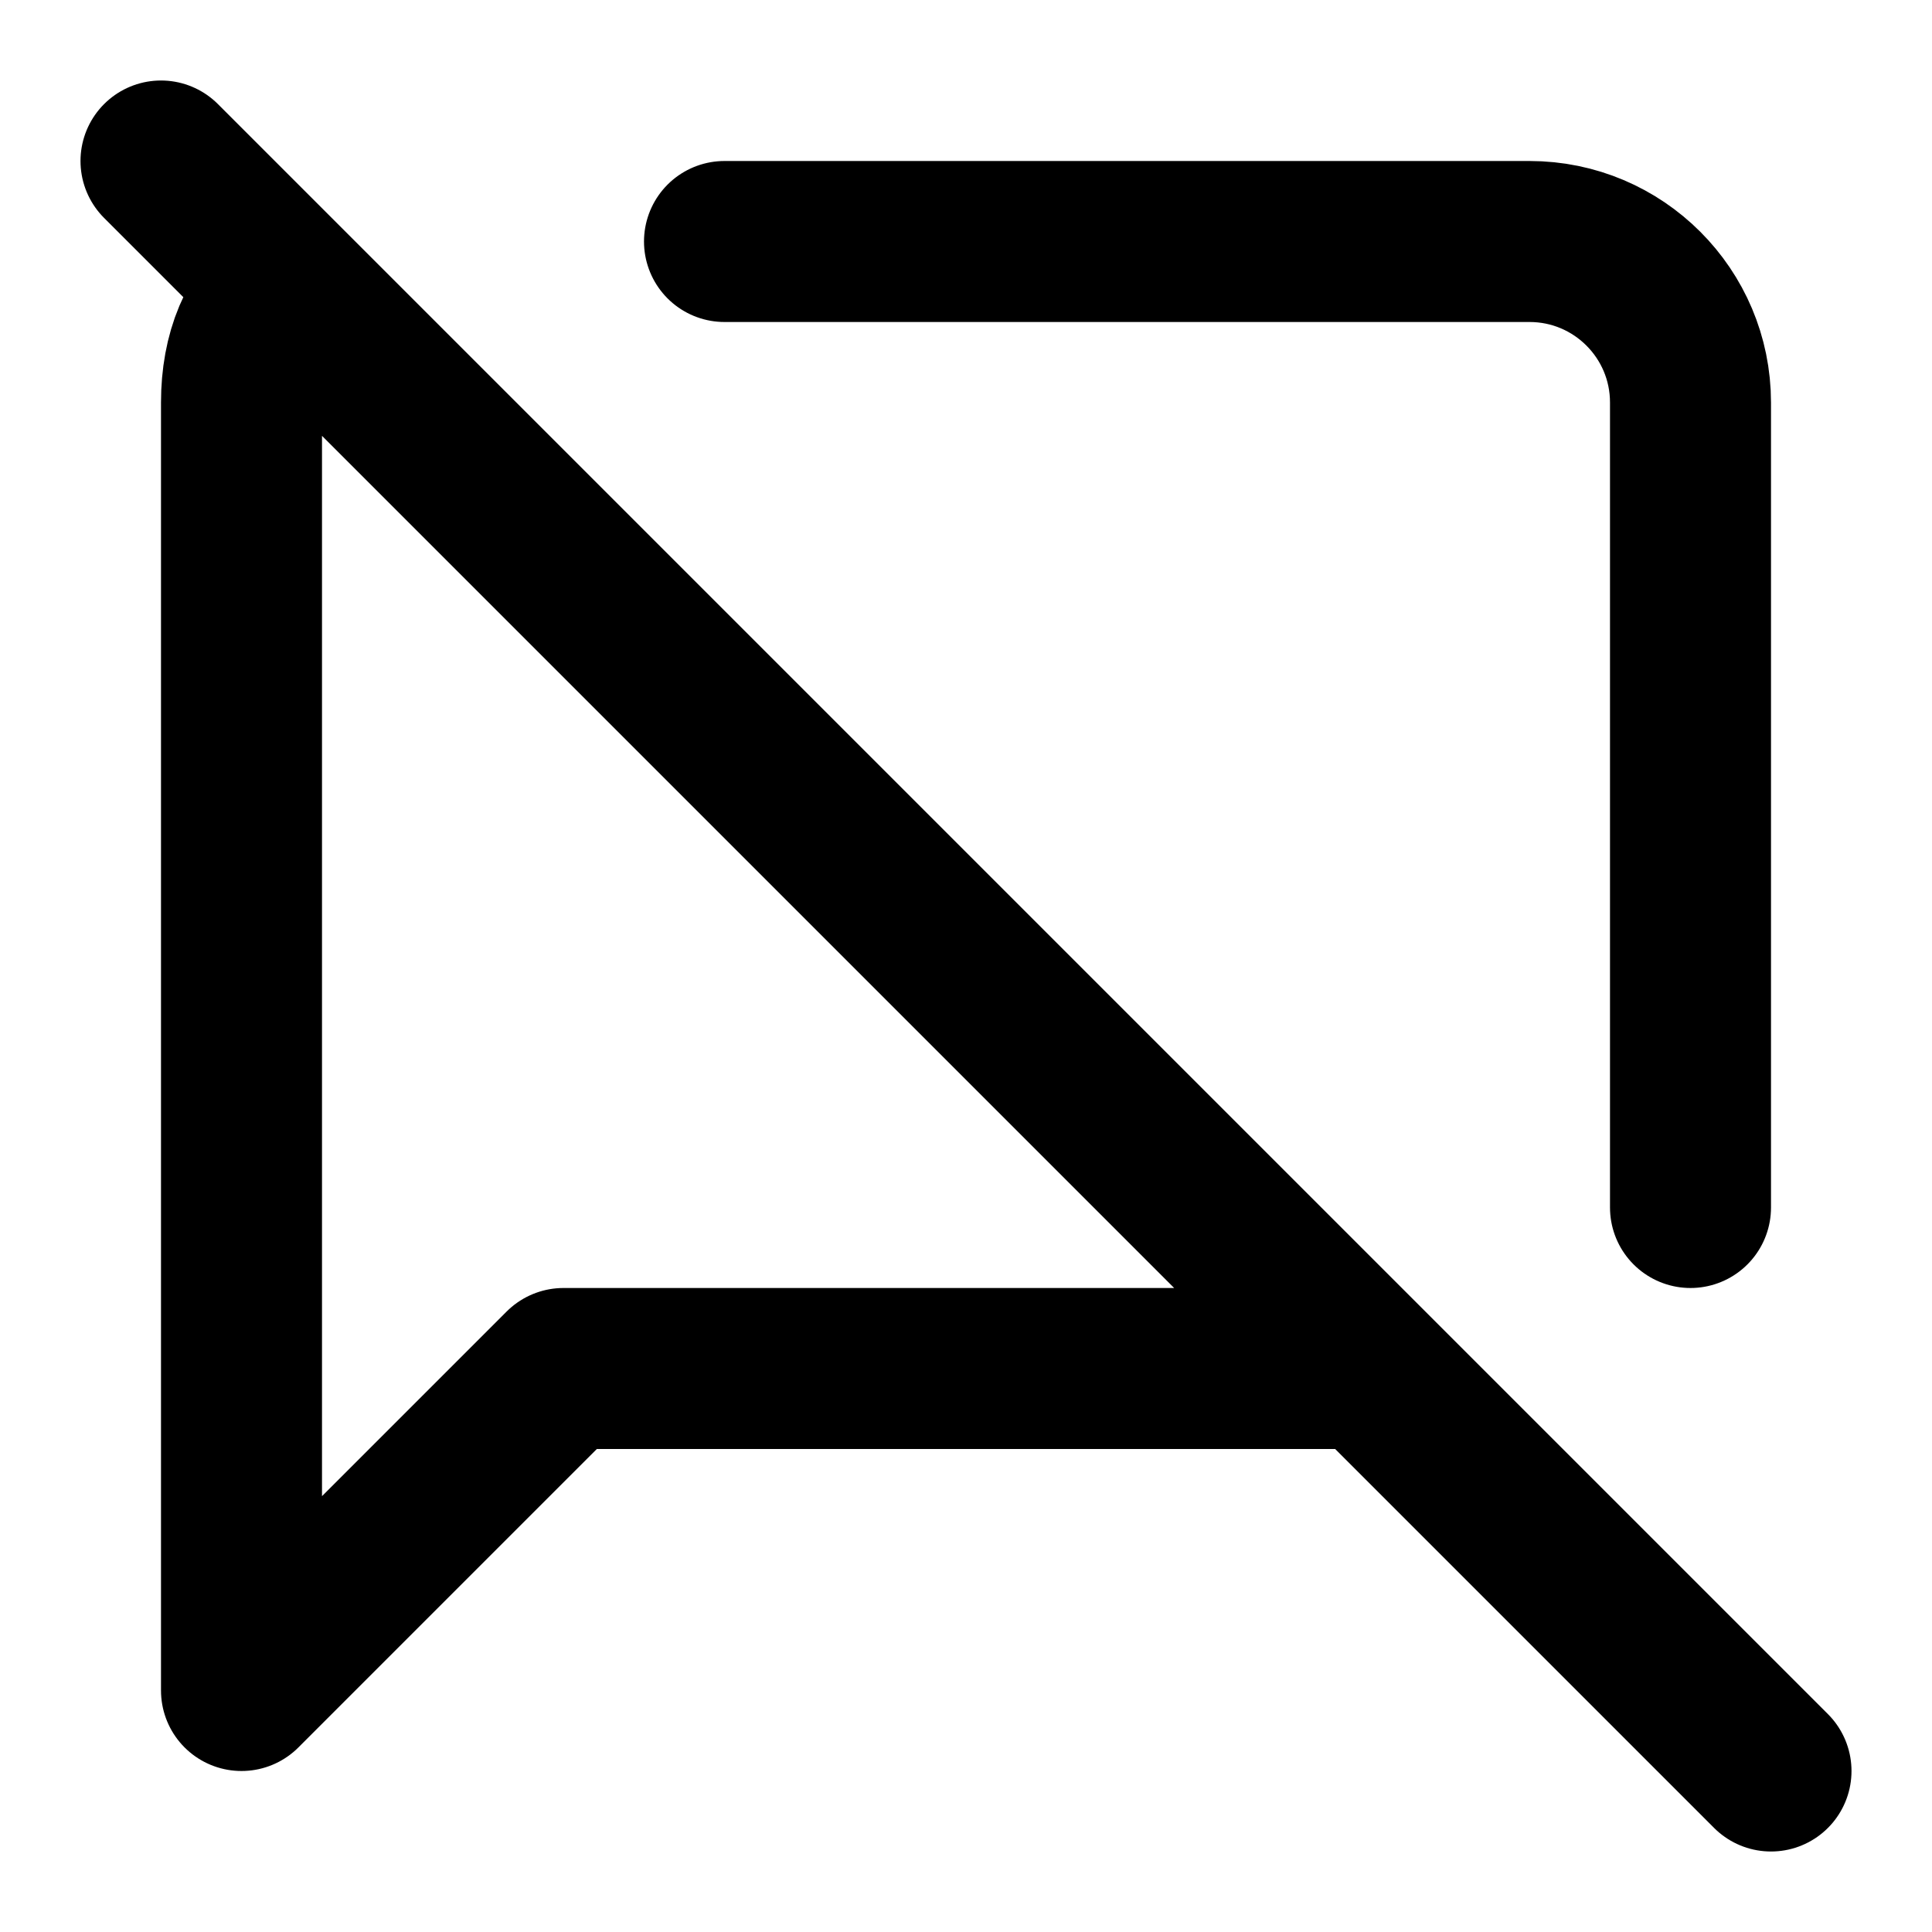
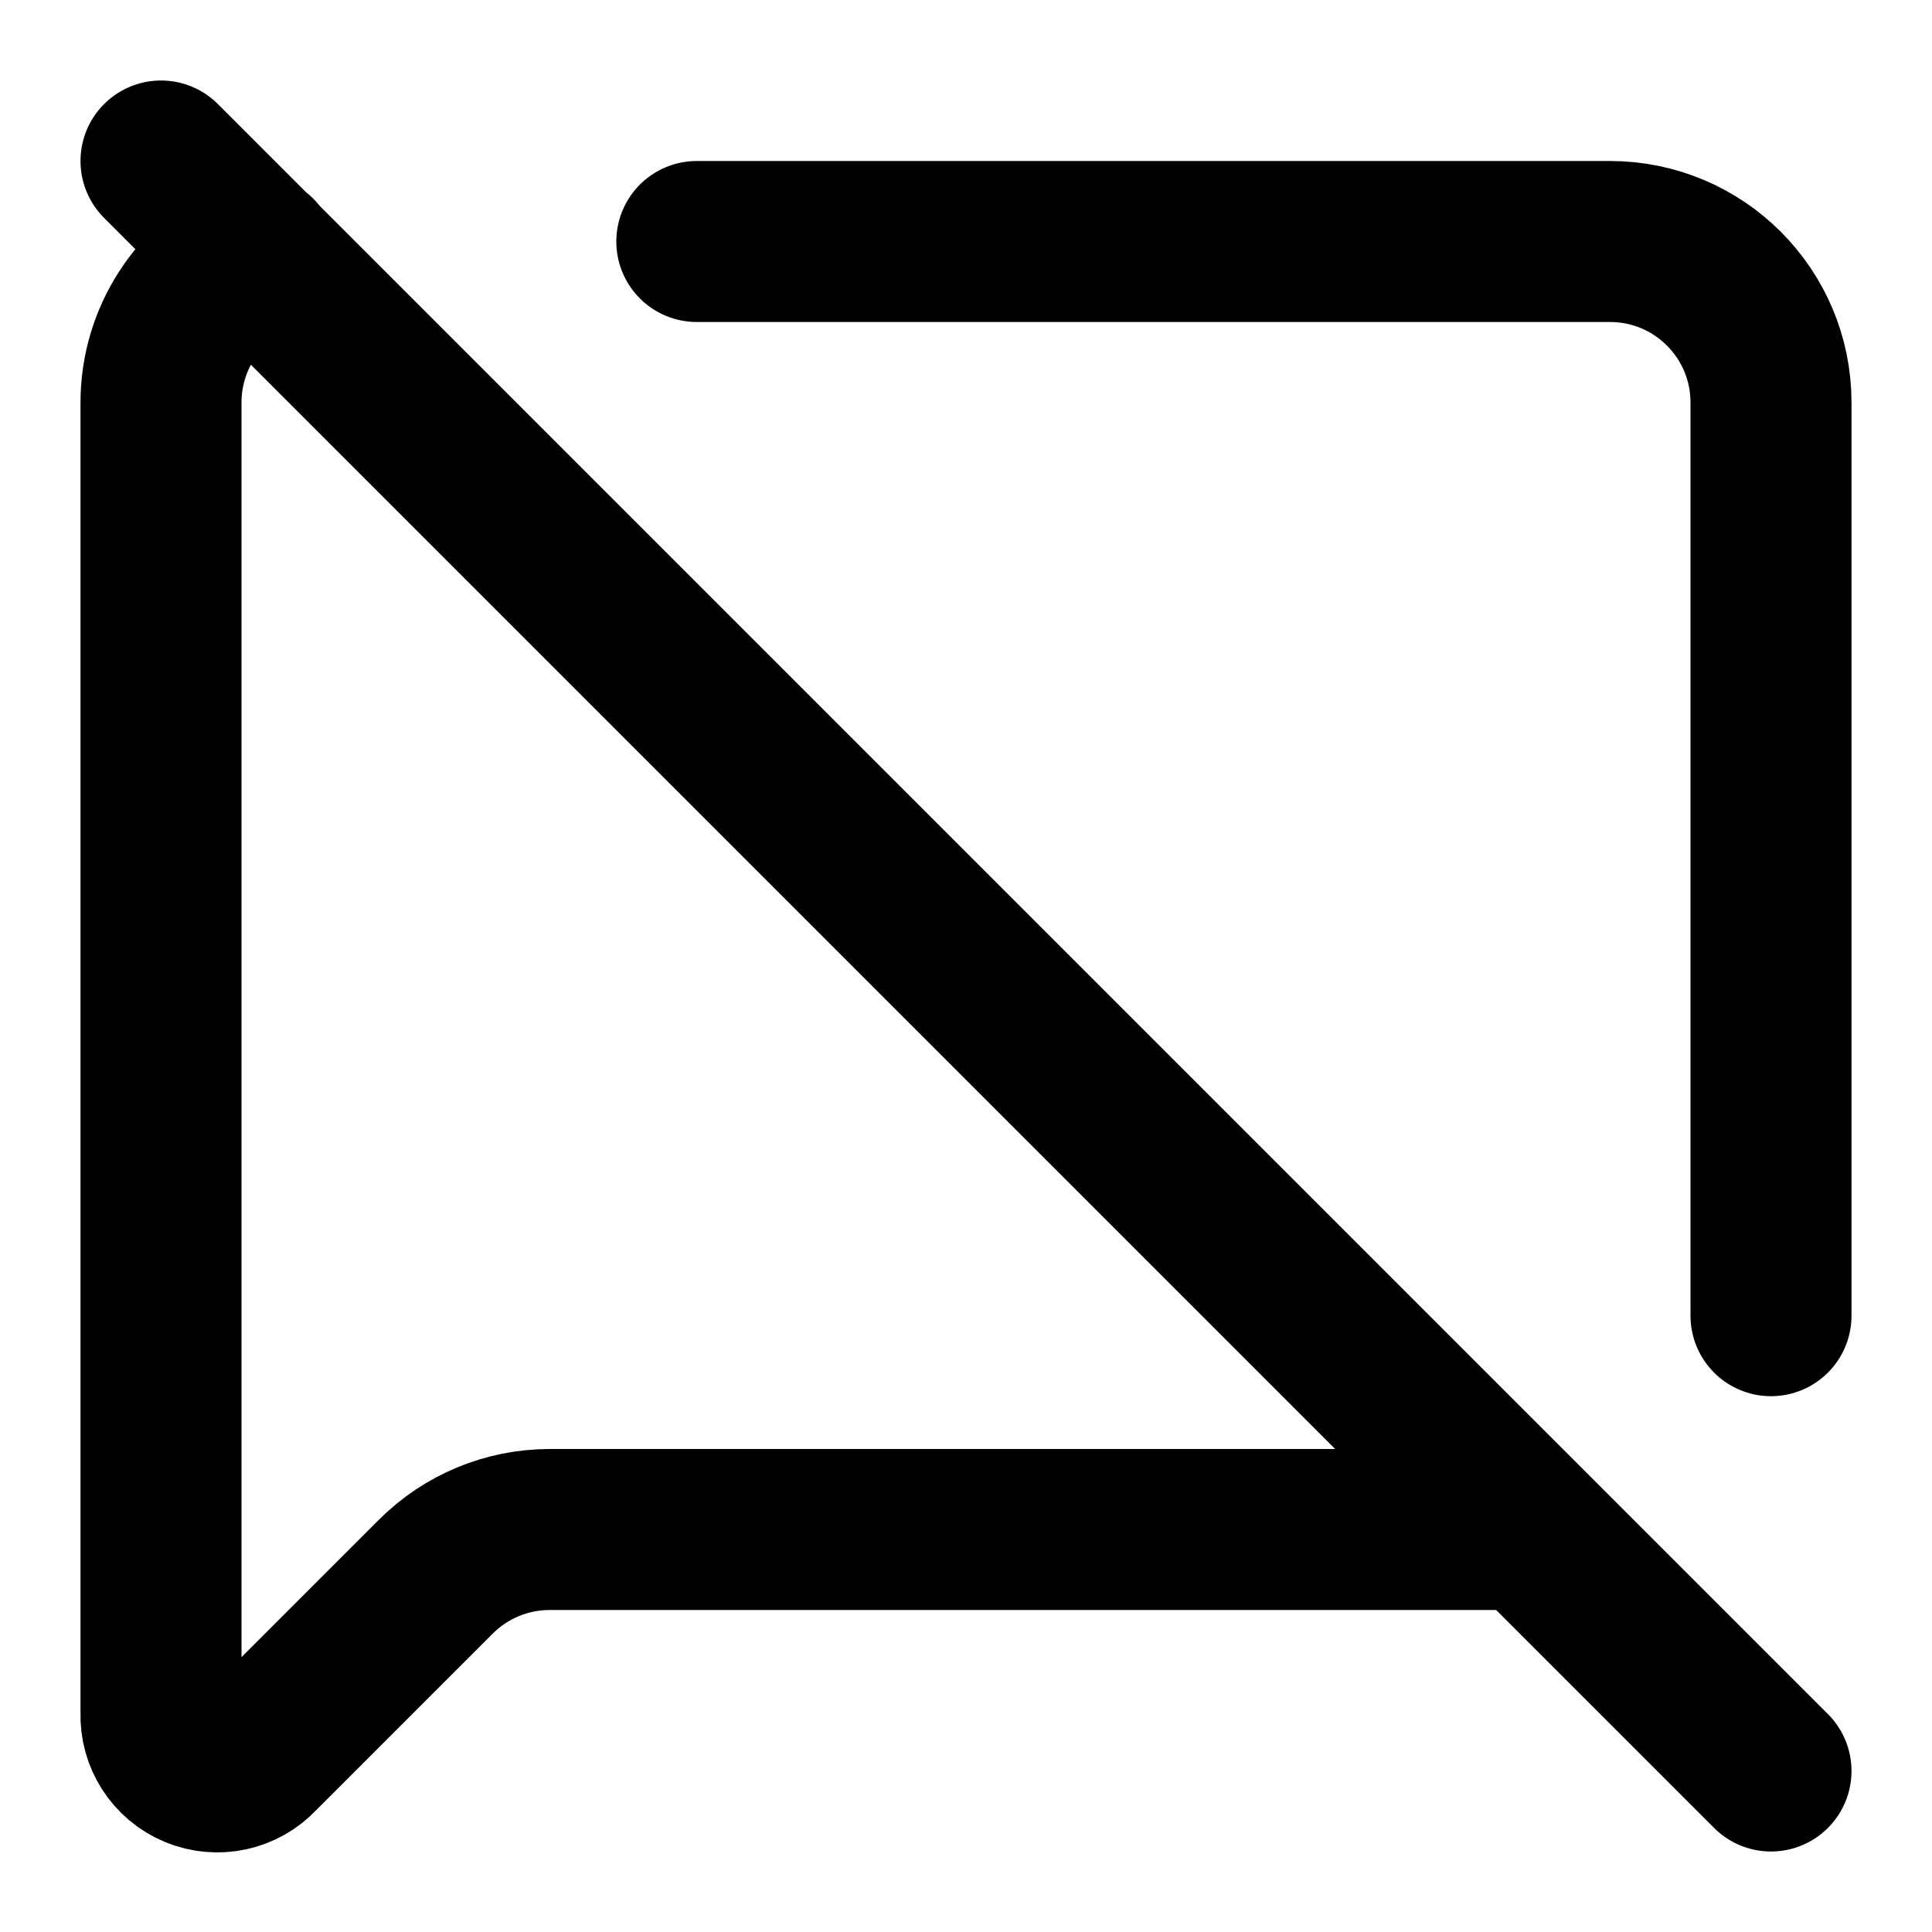
<svg xmlns="http://www.w3.org/2000/svg" width="24" height="24" fill="none" stroke="currentColor" stroke-linecap="round" stroke-linejoin="round" stroke-width="2" viewBox="0 0 24 24">
-   <path d="M21 15V5a2 2 0 0 0-2-2H9M2 2l20 20M3.6 3.6c-.4.3-.6.8-.6 1.4v16l4-4h10" />
+   <path d="M19 19H6.828a2 2 0 0 0-1.414.586l-2.202 2.202A.7.7 0 0 1 2 21.286V5a2 2 0 0 1 1.184-1.826M2 2l20 20M8.656 3H20a2 2 0 0 1 2 2v11.344" />
</svg>
